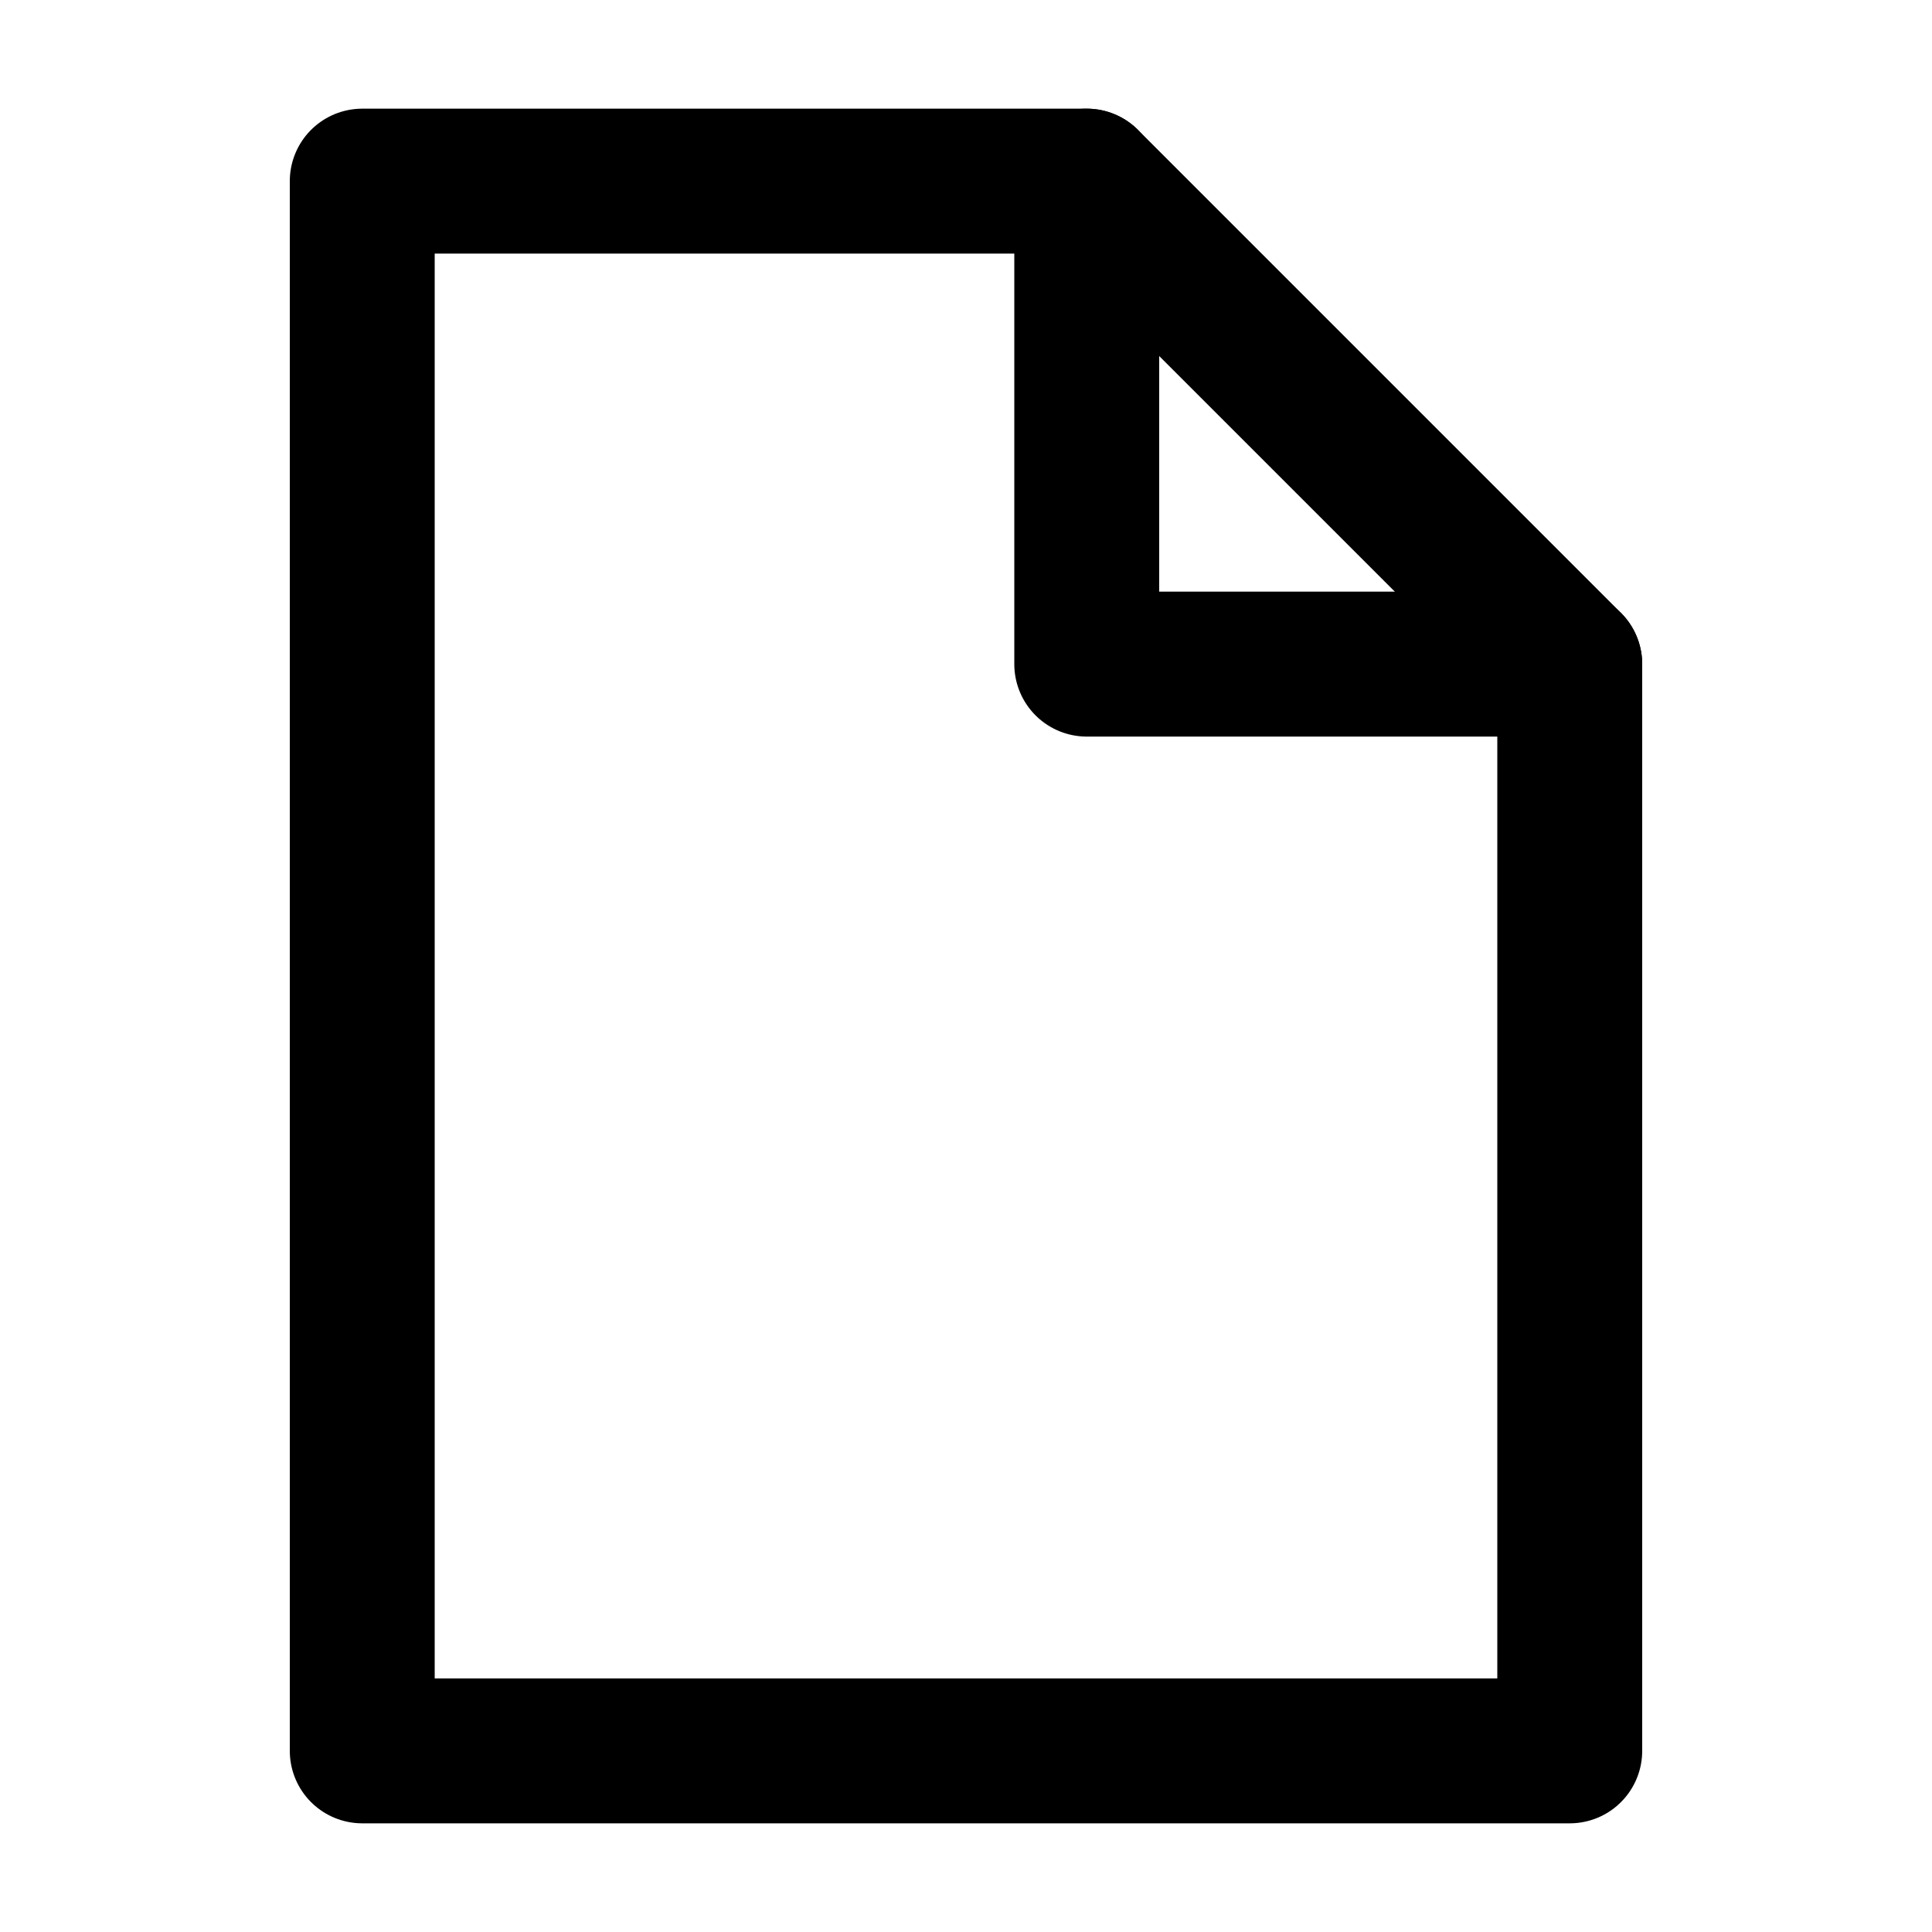
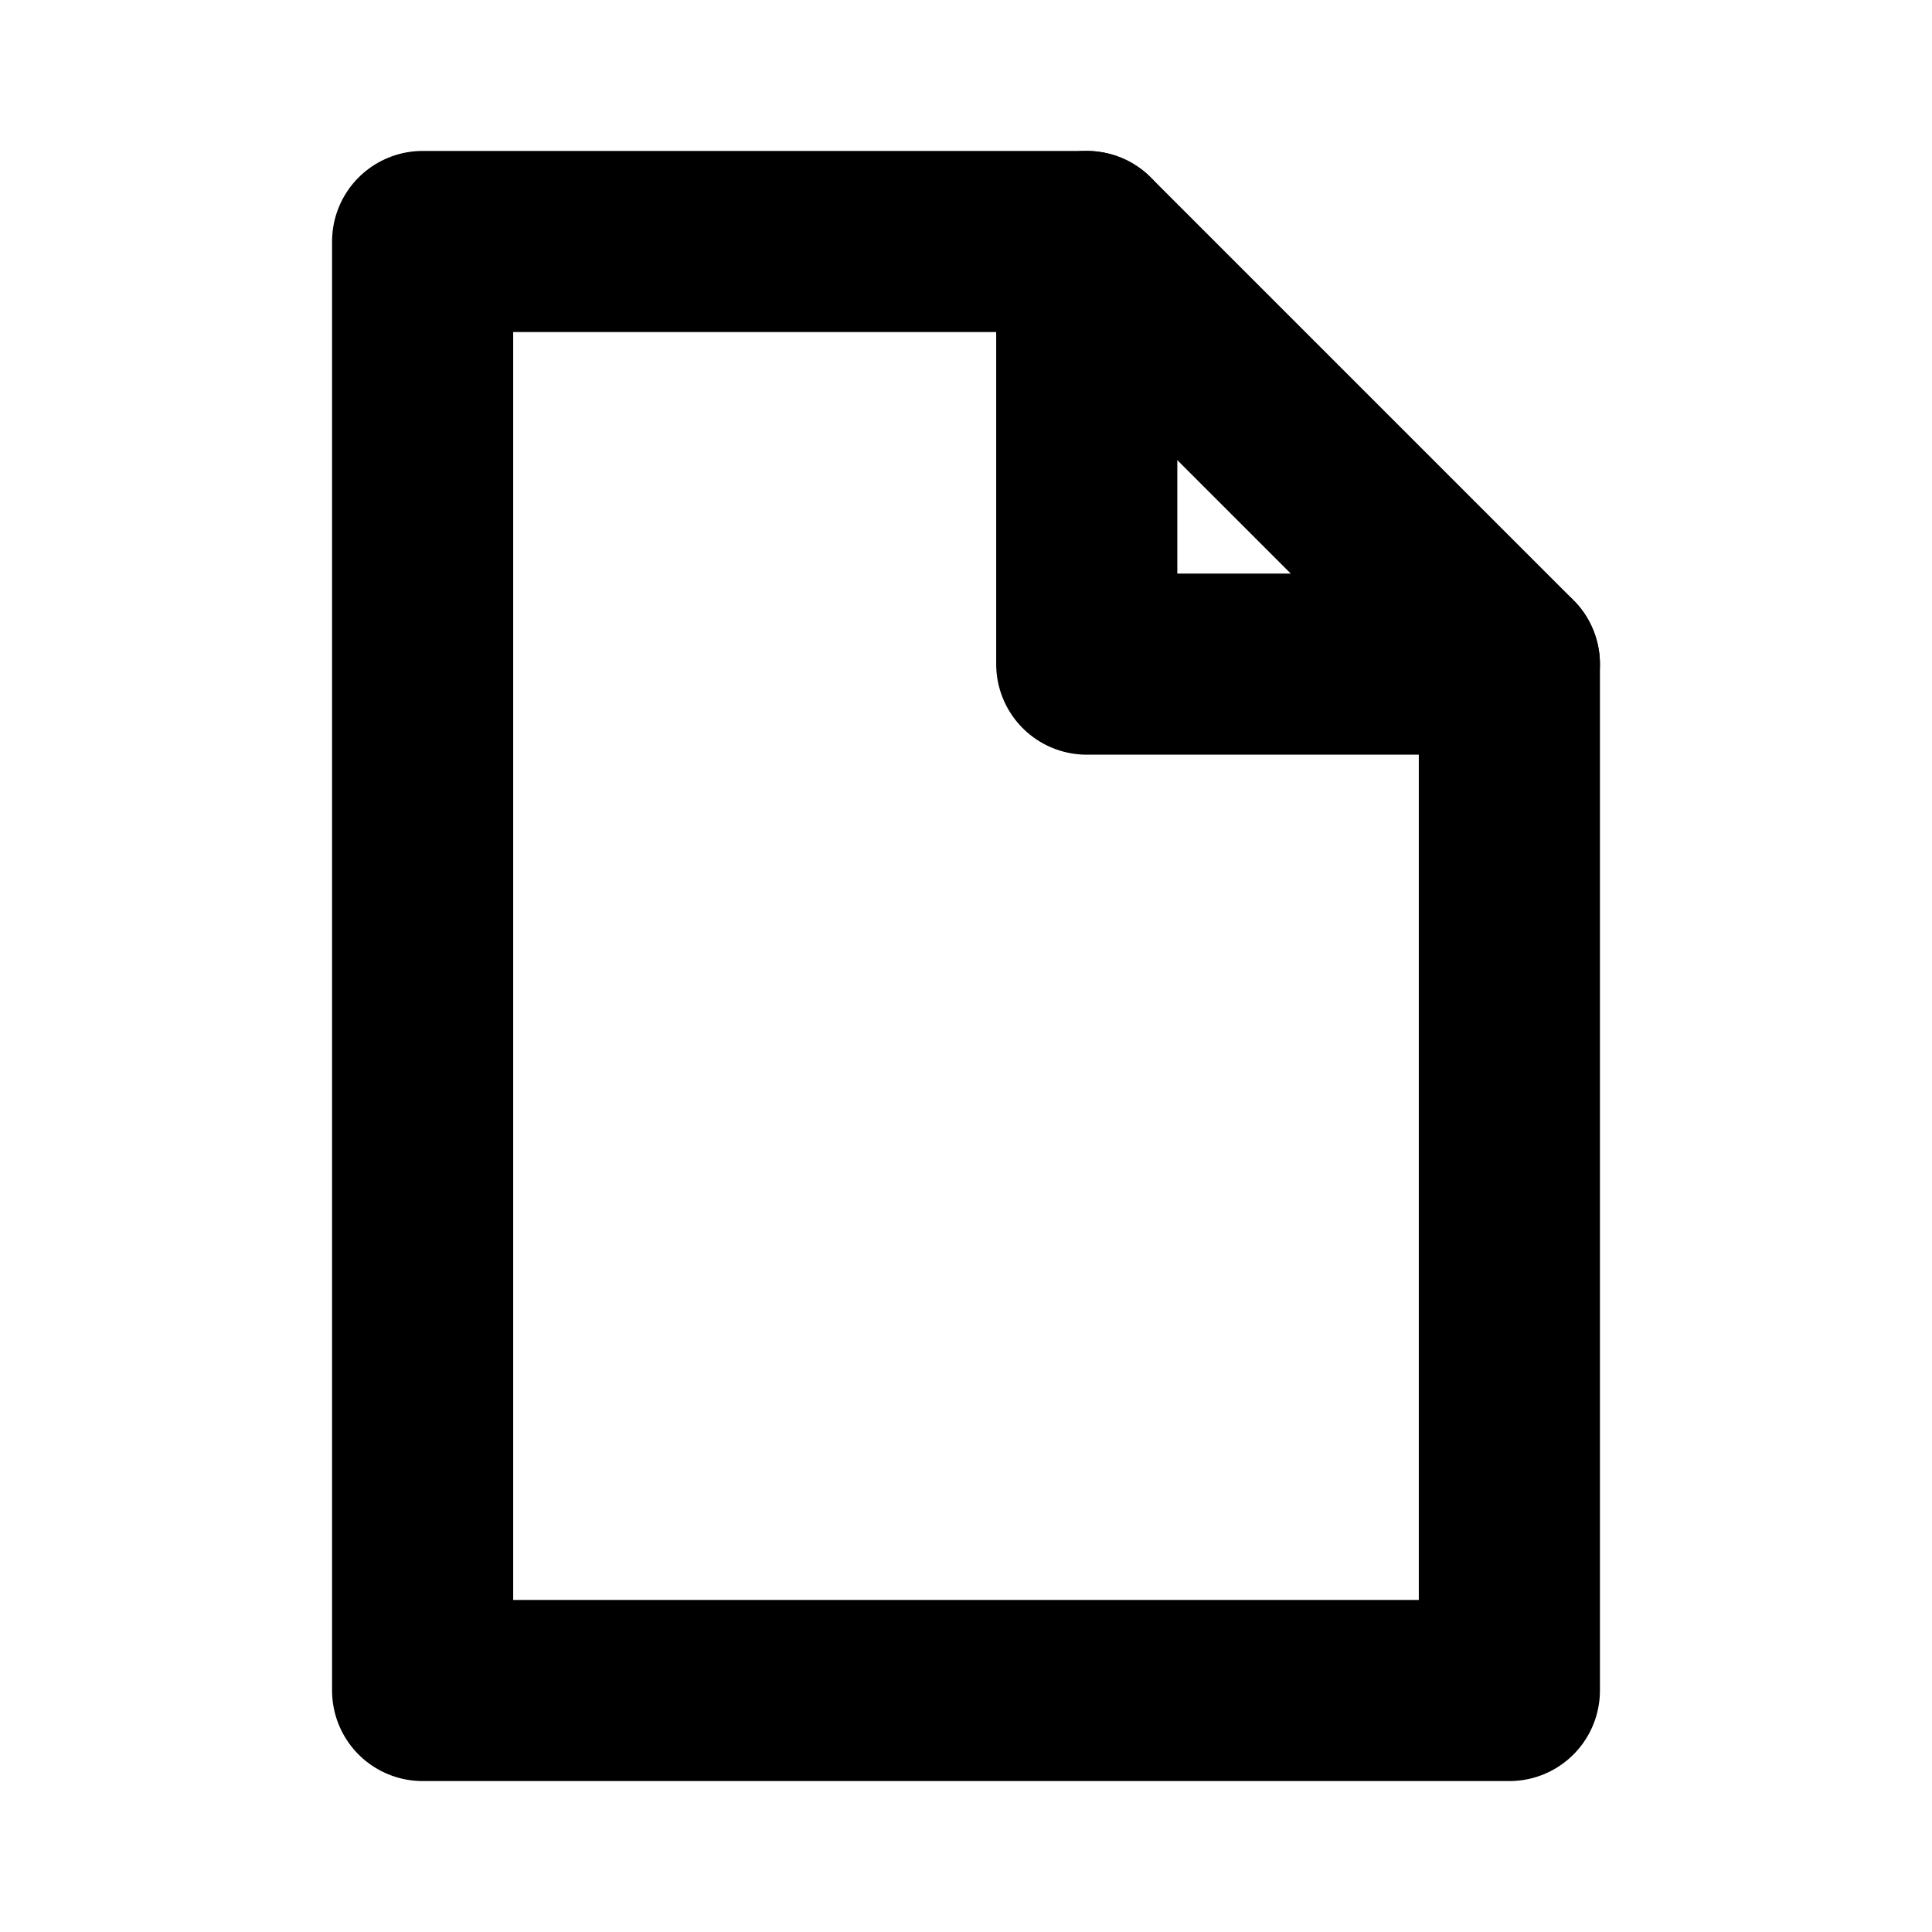
- <svg xmlns="http://www.w3.org/2000/svg" width="16" height="16" viewBox="0 0 16 16" fill="none" stroke="currentColor" stroke-width="1.2" stroke-linecap="round" stroke-linejoin="round">
-   <path d="M3 1.5h6L13 5.5v9h-10z" />
-   <path d="M9 1.5v4h4" />
+ <svg xmlns="http://www.w3.org/2000/svg" width="16" height="16" viewBox="0 0 16 16" fill="none" stroke="currentColor" stroke-width="1.5" stroke-linecap="round" stroke-linejoin="round">
+   <path d="M3.5 2 H9 L12.5 5.5 V14 H3.5 Z" />
+   <path d="M9 2 V5.5 H12.5" />
</svg>
